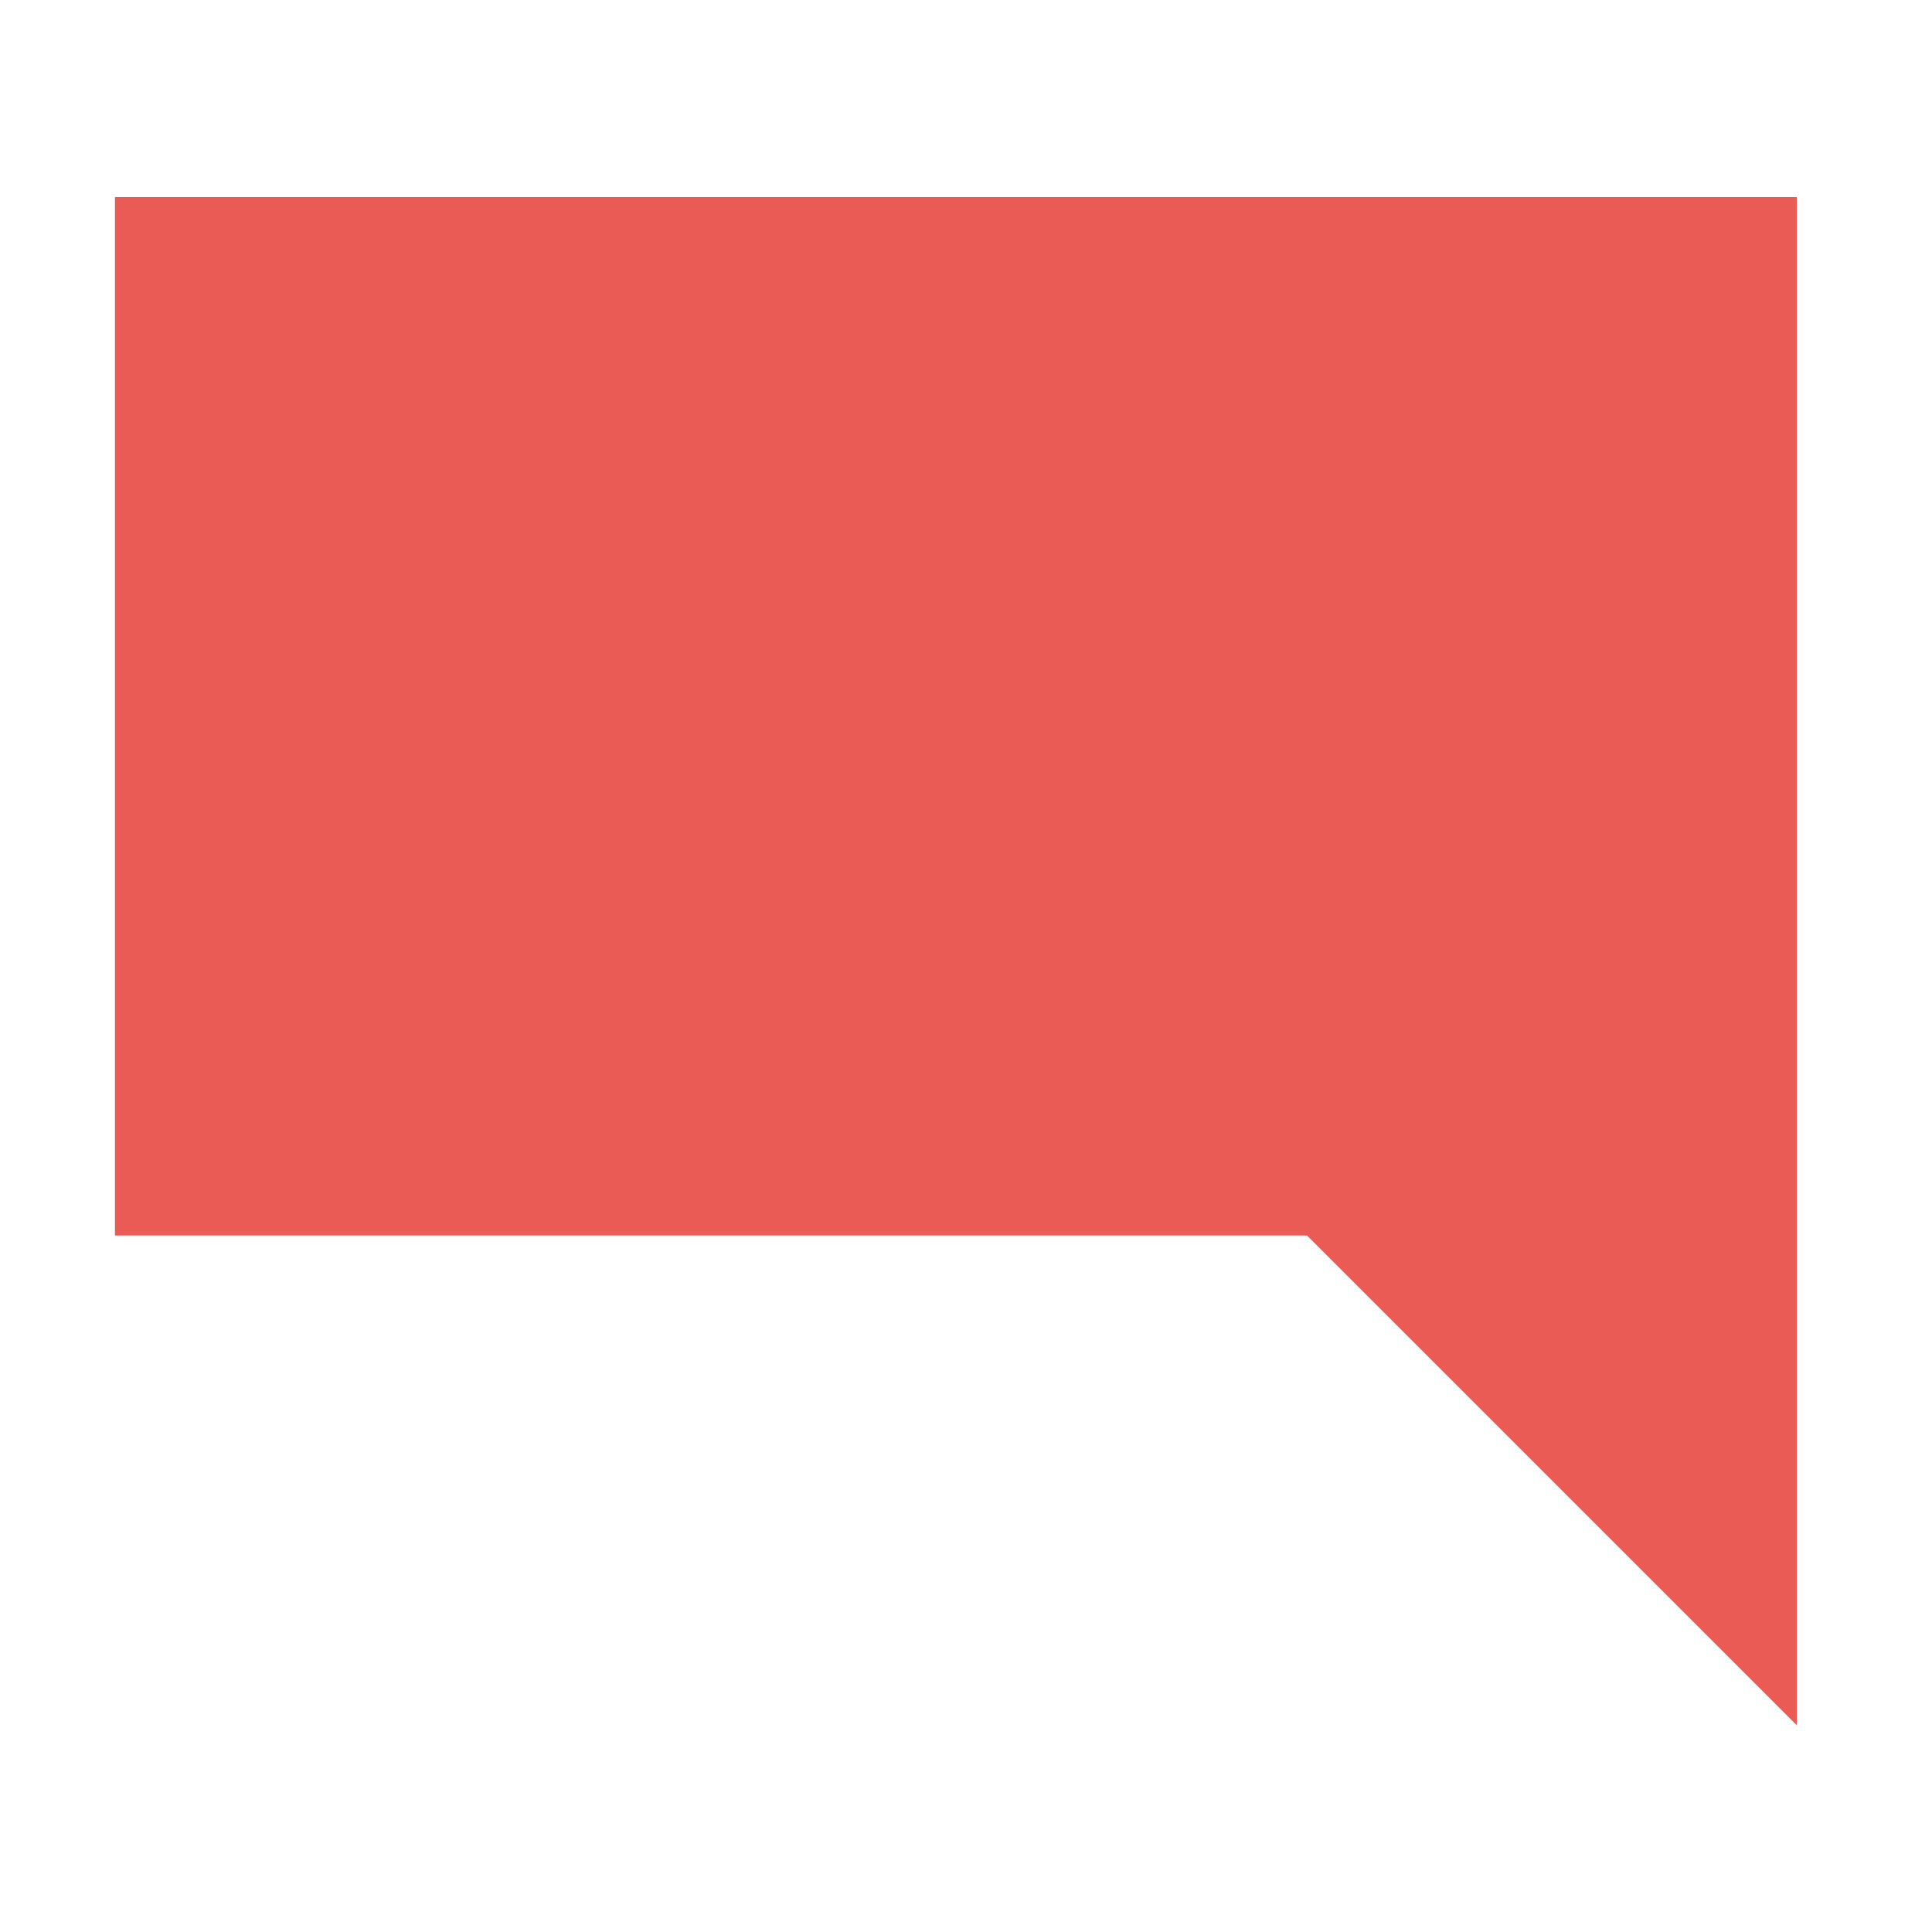
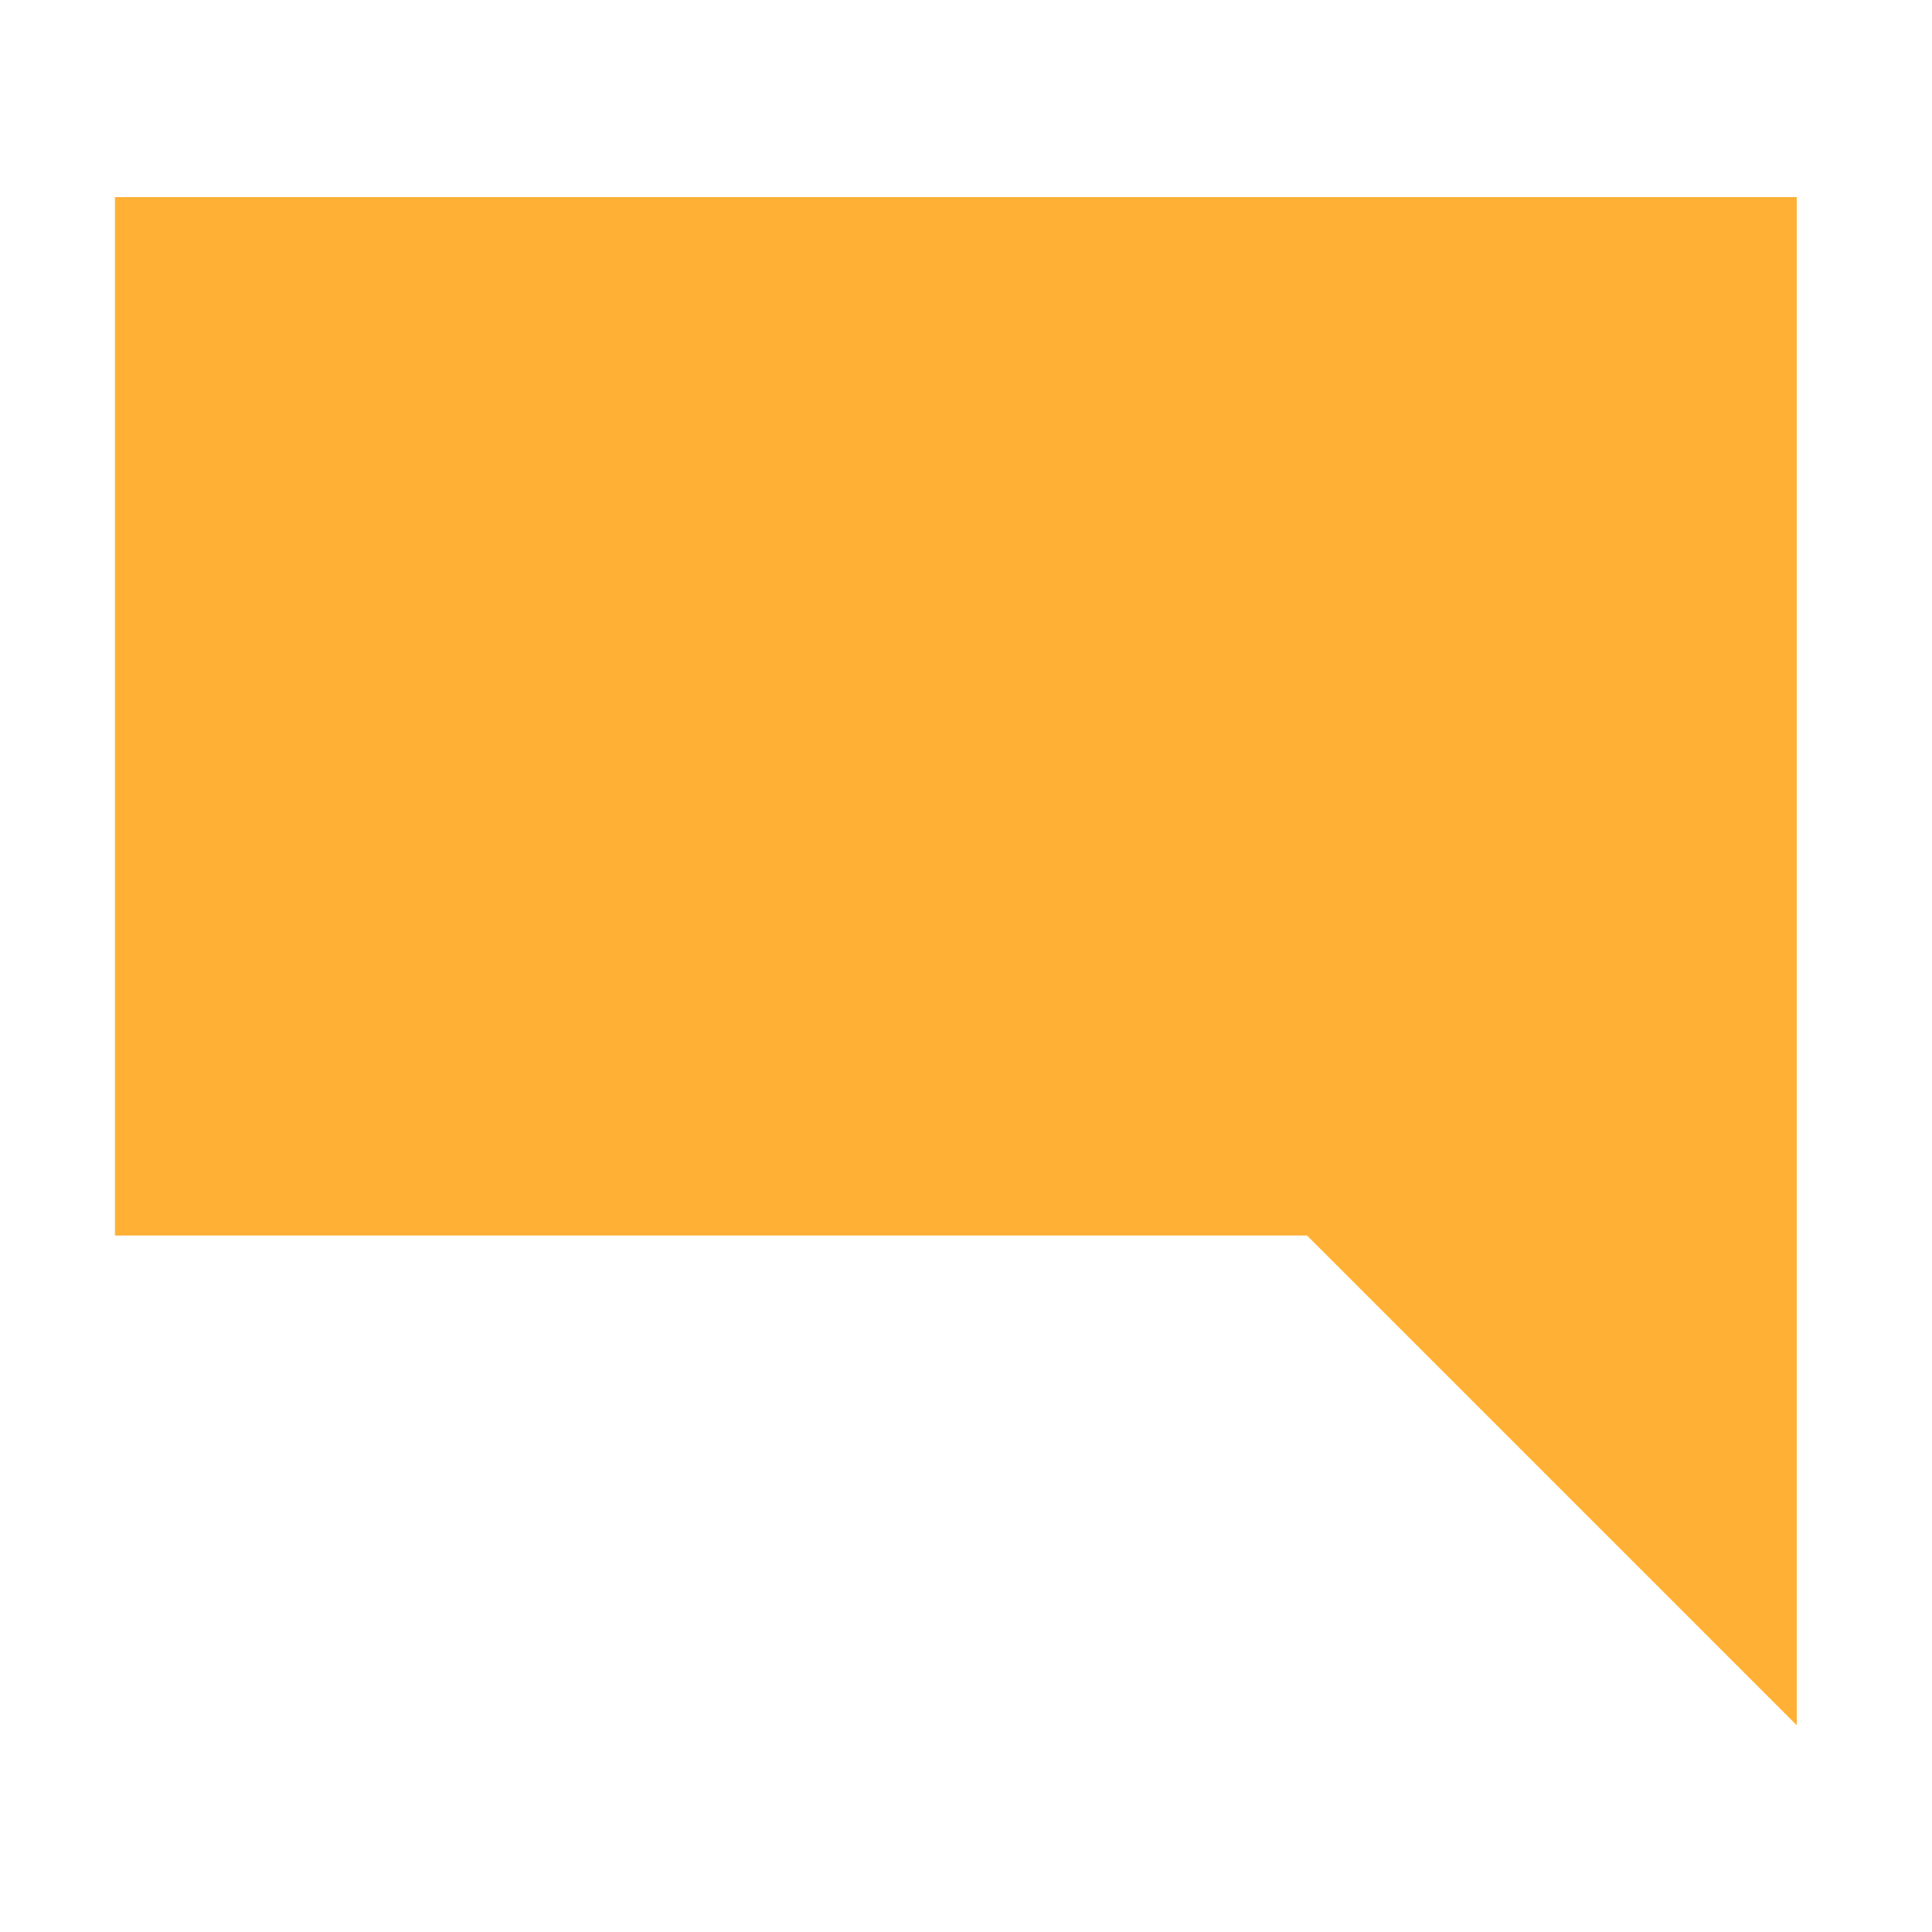
<svg xmlns="http://www.w3.org/2000/svg" version="1.1" id="Layer_1" x="0px" y="0px" viewBox="0 0 200 200" style="enable-background:new 0 0 200 200;" xml:space="preserve">
  <style type="text/css">
- 	.st0{fill:#EB5B55;}
+ 	.st0{fill:#FFB035;}
</style>
  <g>
    <polygon class="st0" points="138.2,121.1 22.7,119 22.7,25.2 179.2,27.2 179.2,162.1  " />
    <path class="st0" d="M172.4,34v111.6L145,118.2l-4-4h-5.7H26.7V34H172.4 M186.1,20.4H11.9v107.5h123.4l50.7,50.7V20.4L186.1,20.4z" />
  </g>
</svg>
